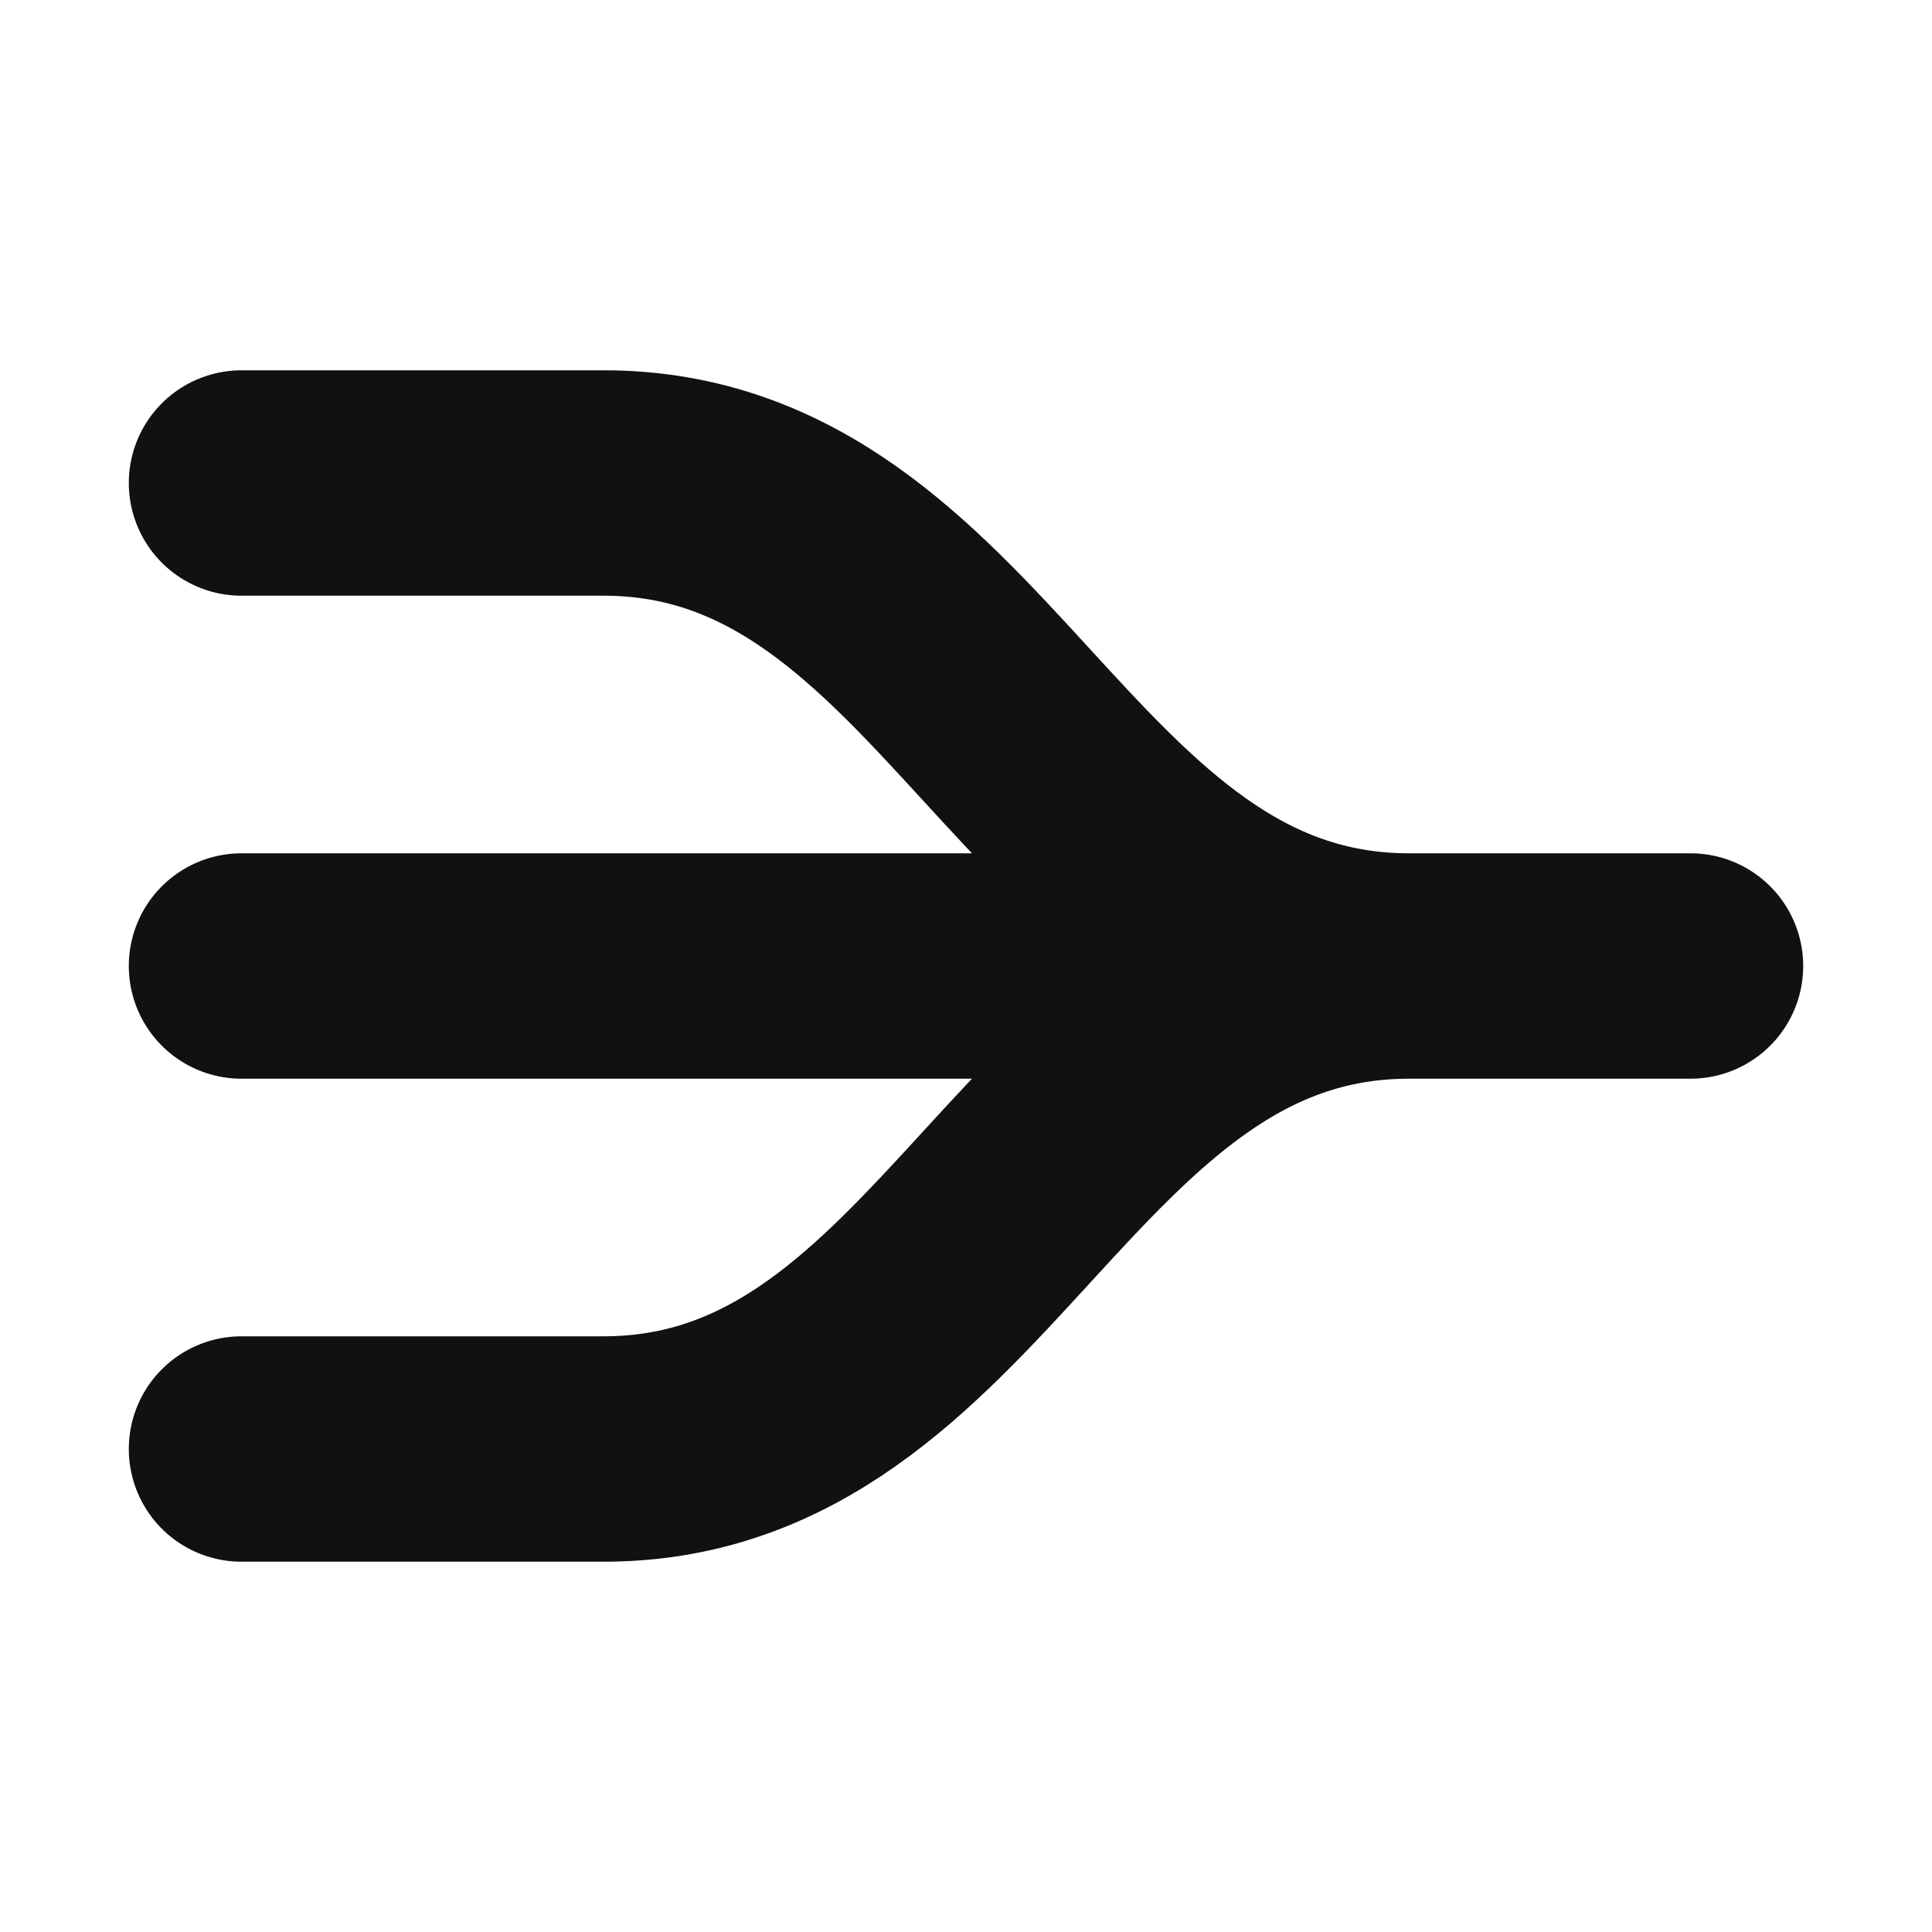
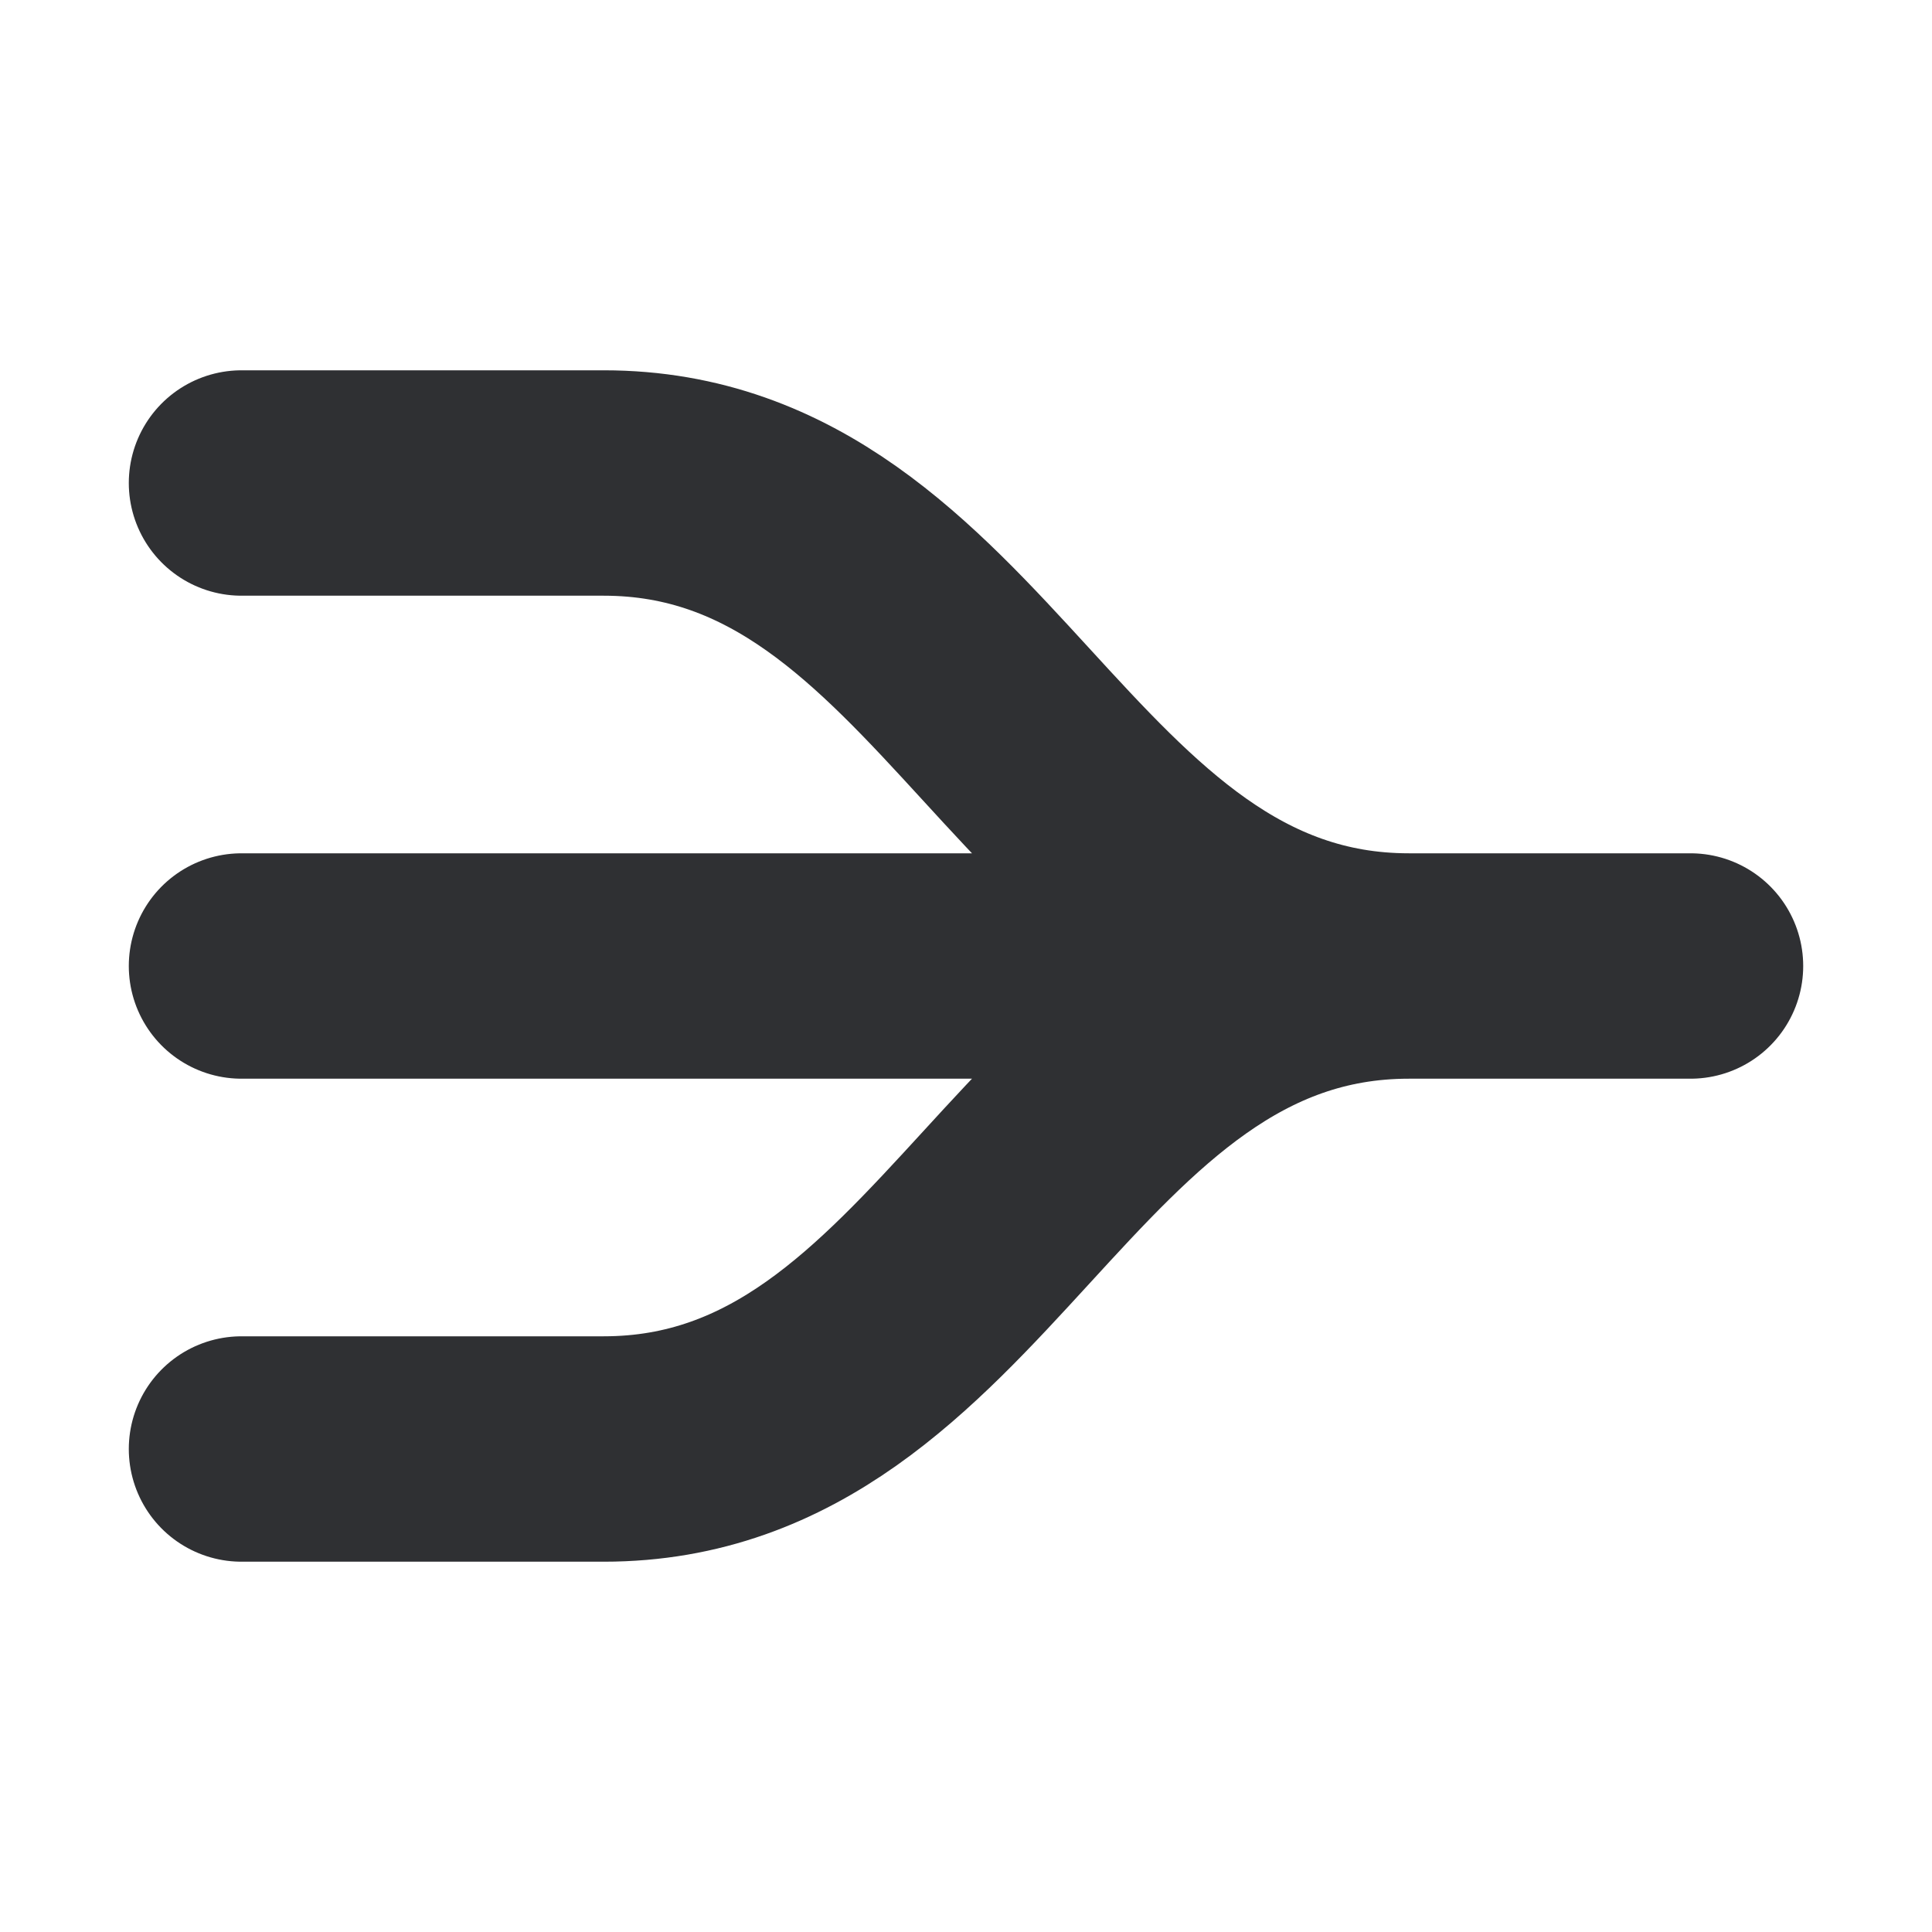
- <svg xmlns="http://www.w3.org/2000/svg" viewBox="0 0 24 24" fill="none" stroke="#111" stroke-width="2.8" stroke-linecap="round" stroke-linejoin="round" role="img" aria-label="MPX">
+ <svg xmlns="http://www.w3.org/2000/svg" viewBox="0 0 24 24" fill="none" stroke="#2F3033" stroke-width="2.8" stroke-linecap="round" stroke-linejoin="round" role="img" aria-label="MPX">
  <path d="M3 6h4.5c4.5 0 5.5 6 10 6M3 12h18M3 18h4.5c4.5 0 5.5-6 10-6" />
</svg>
